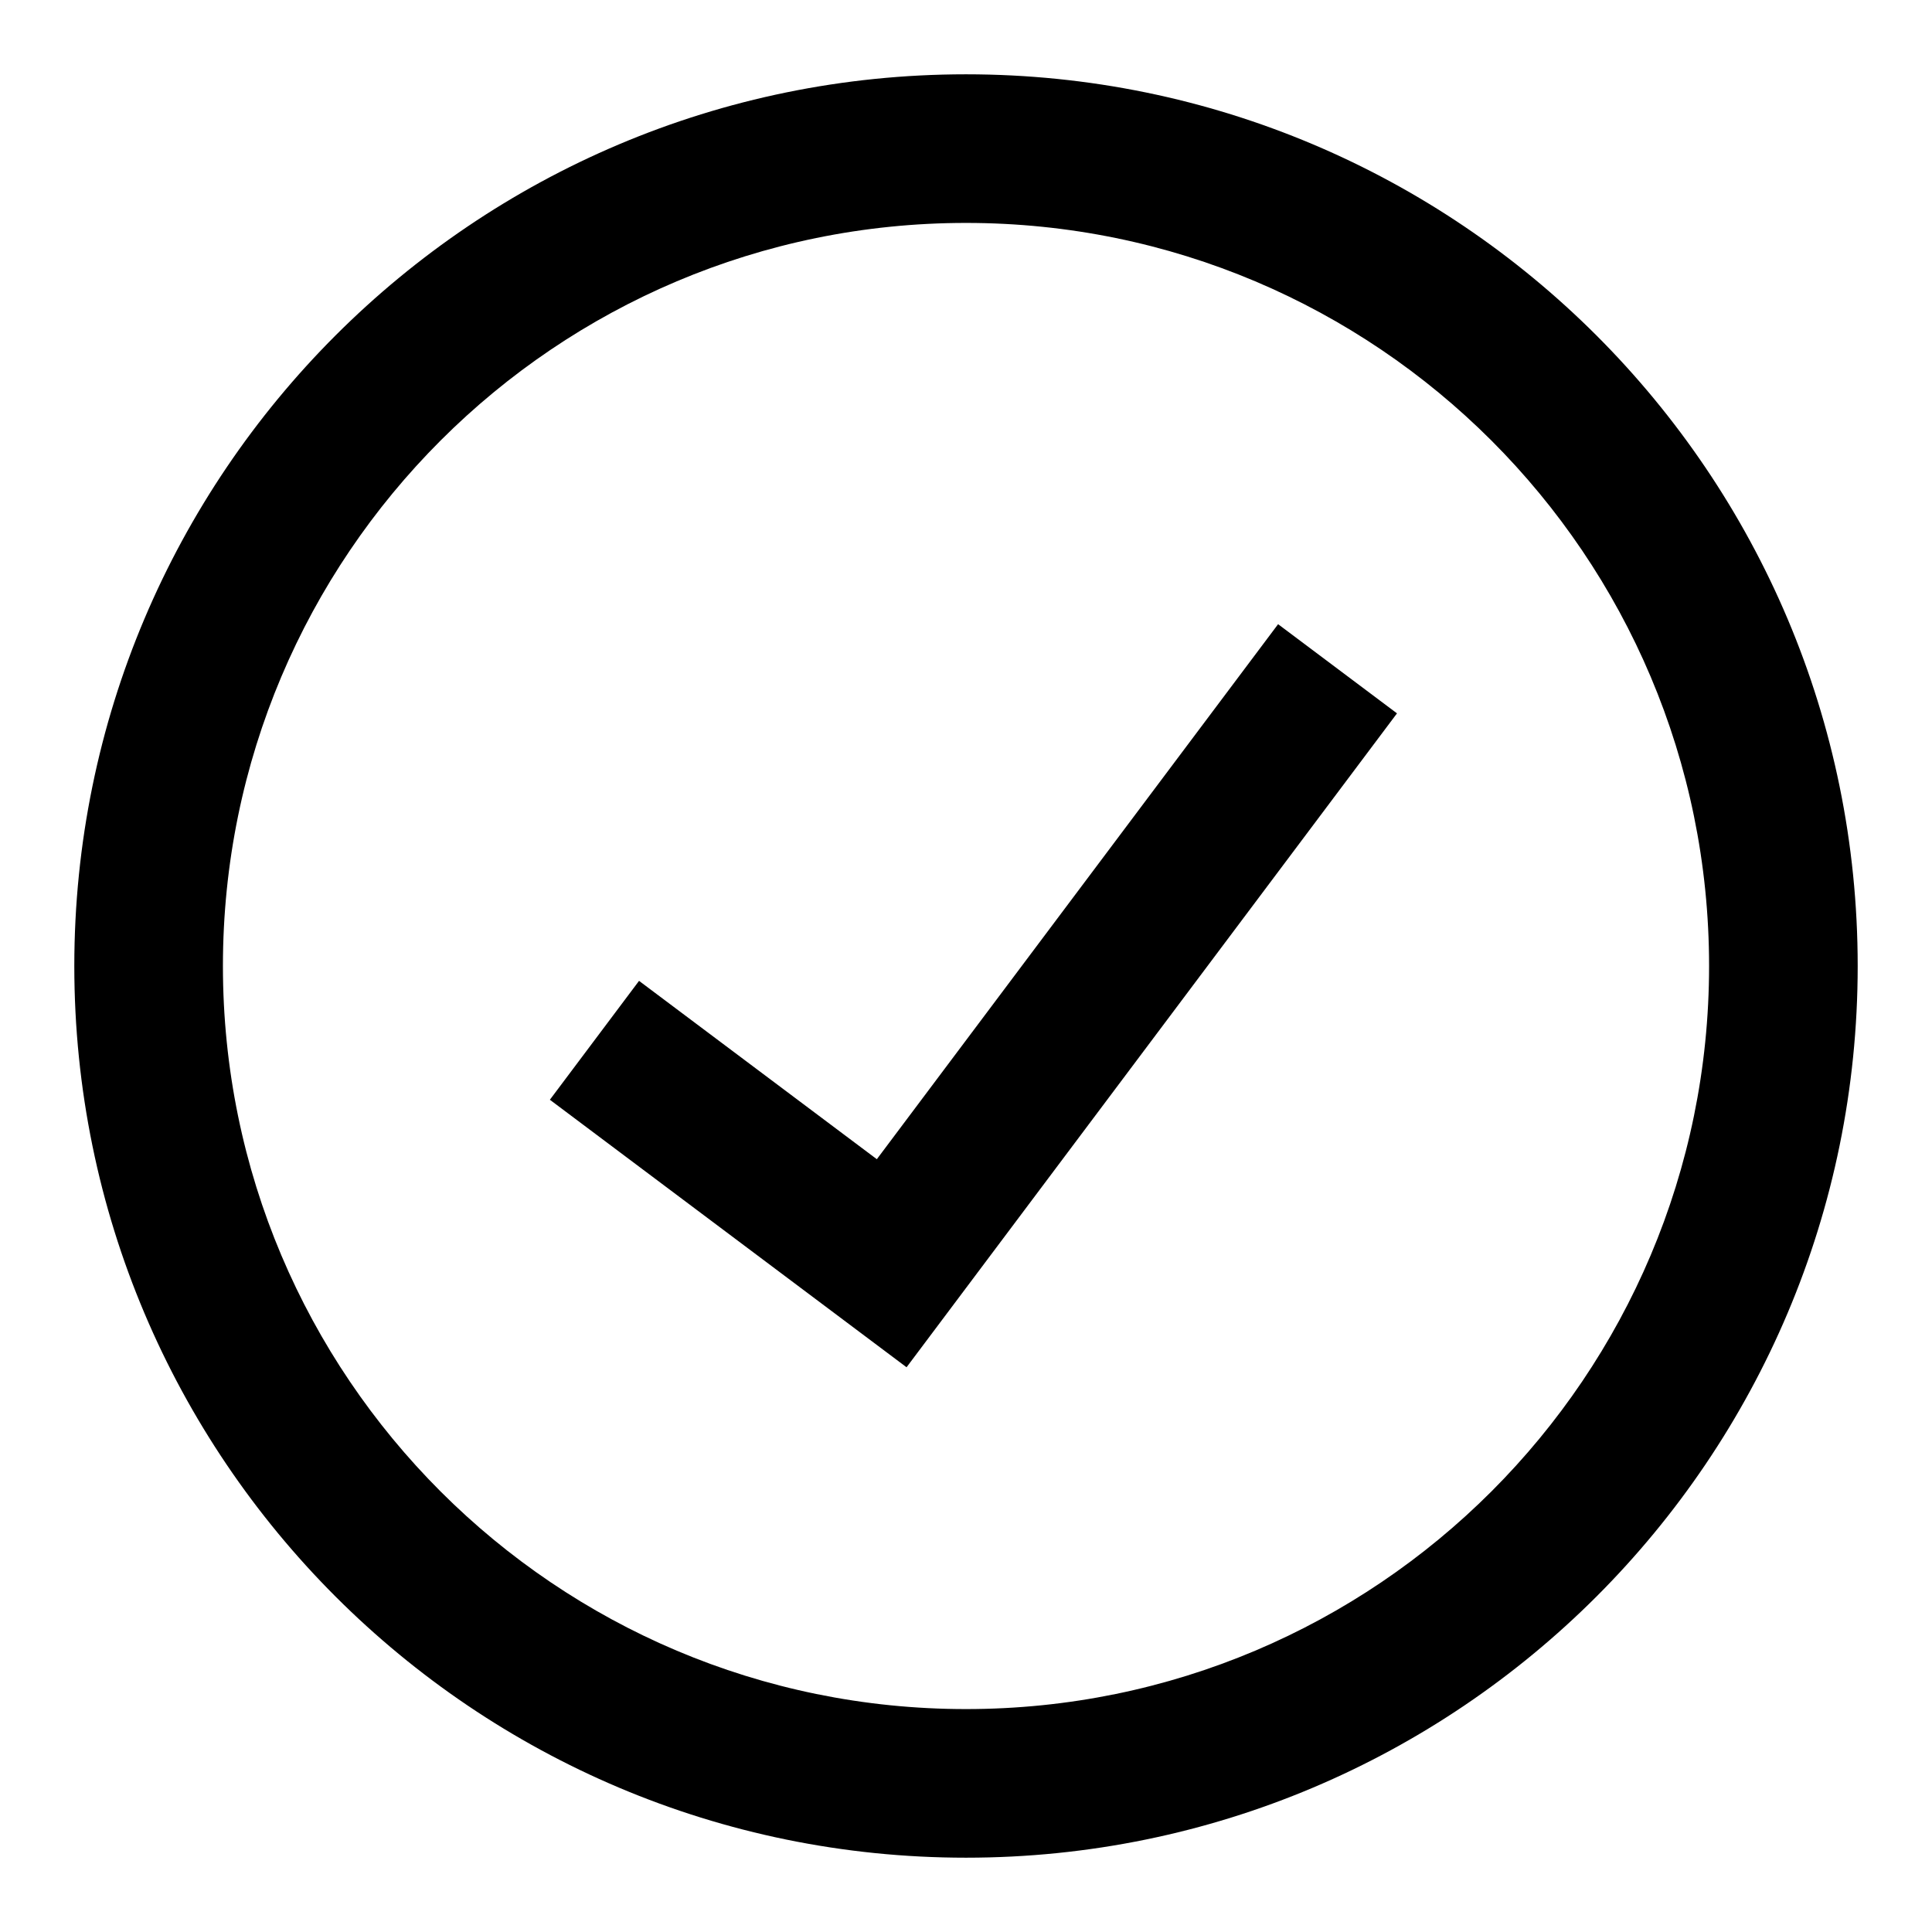
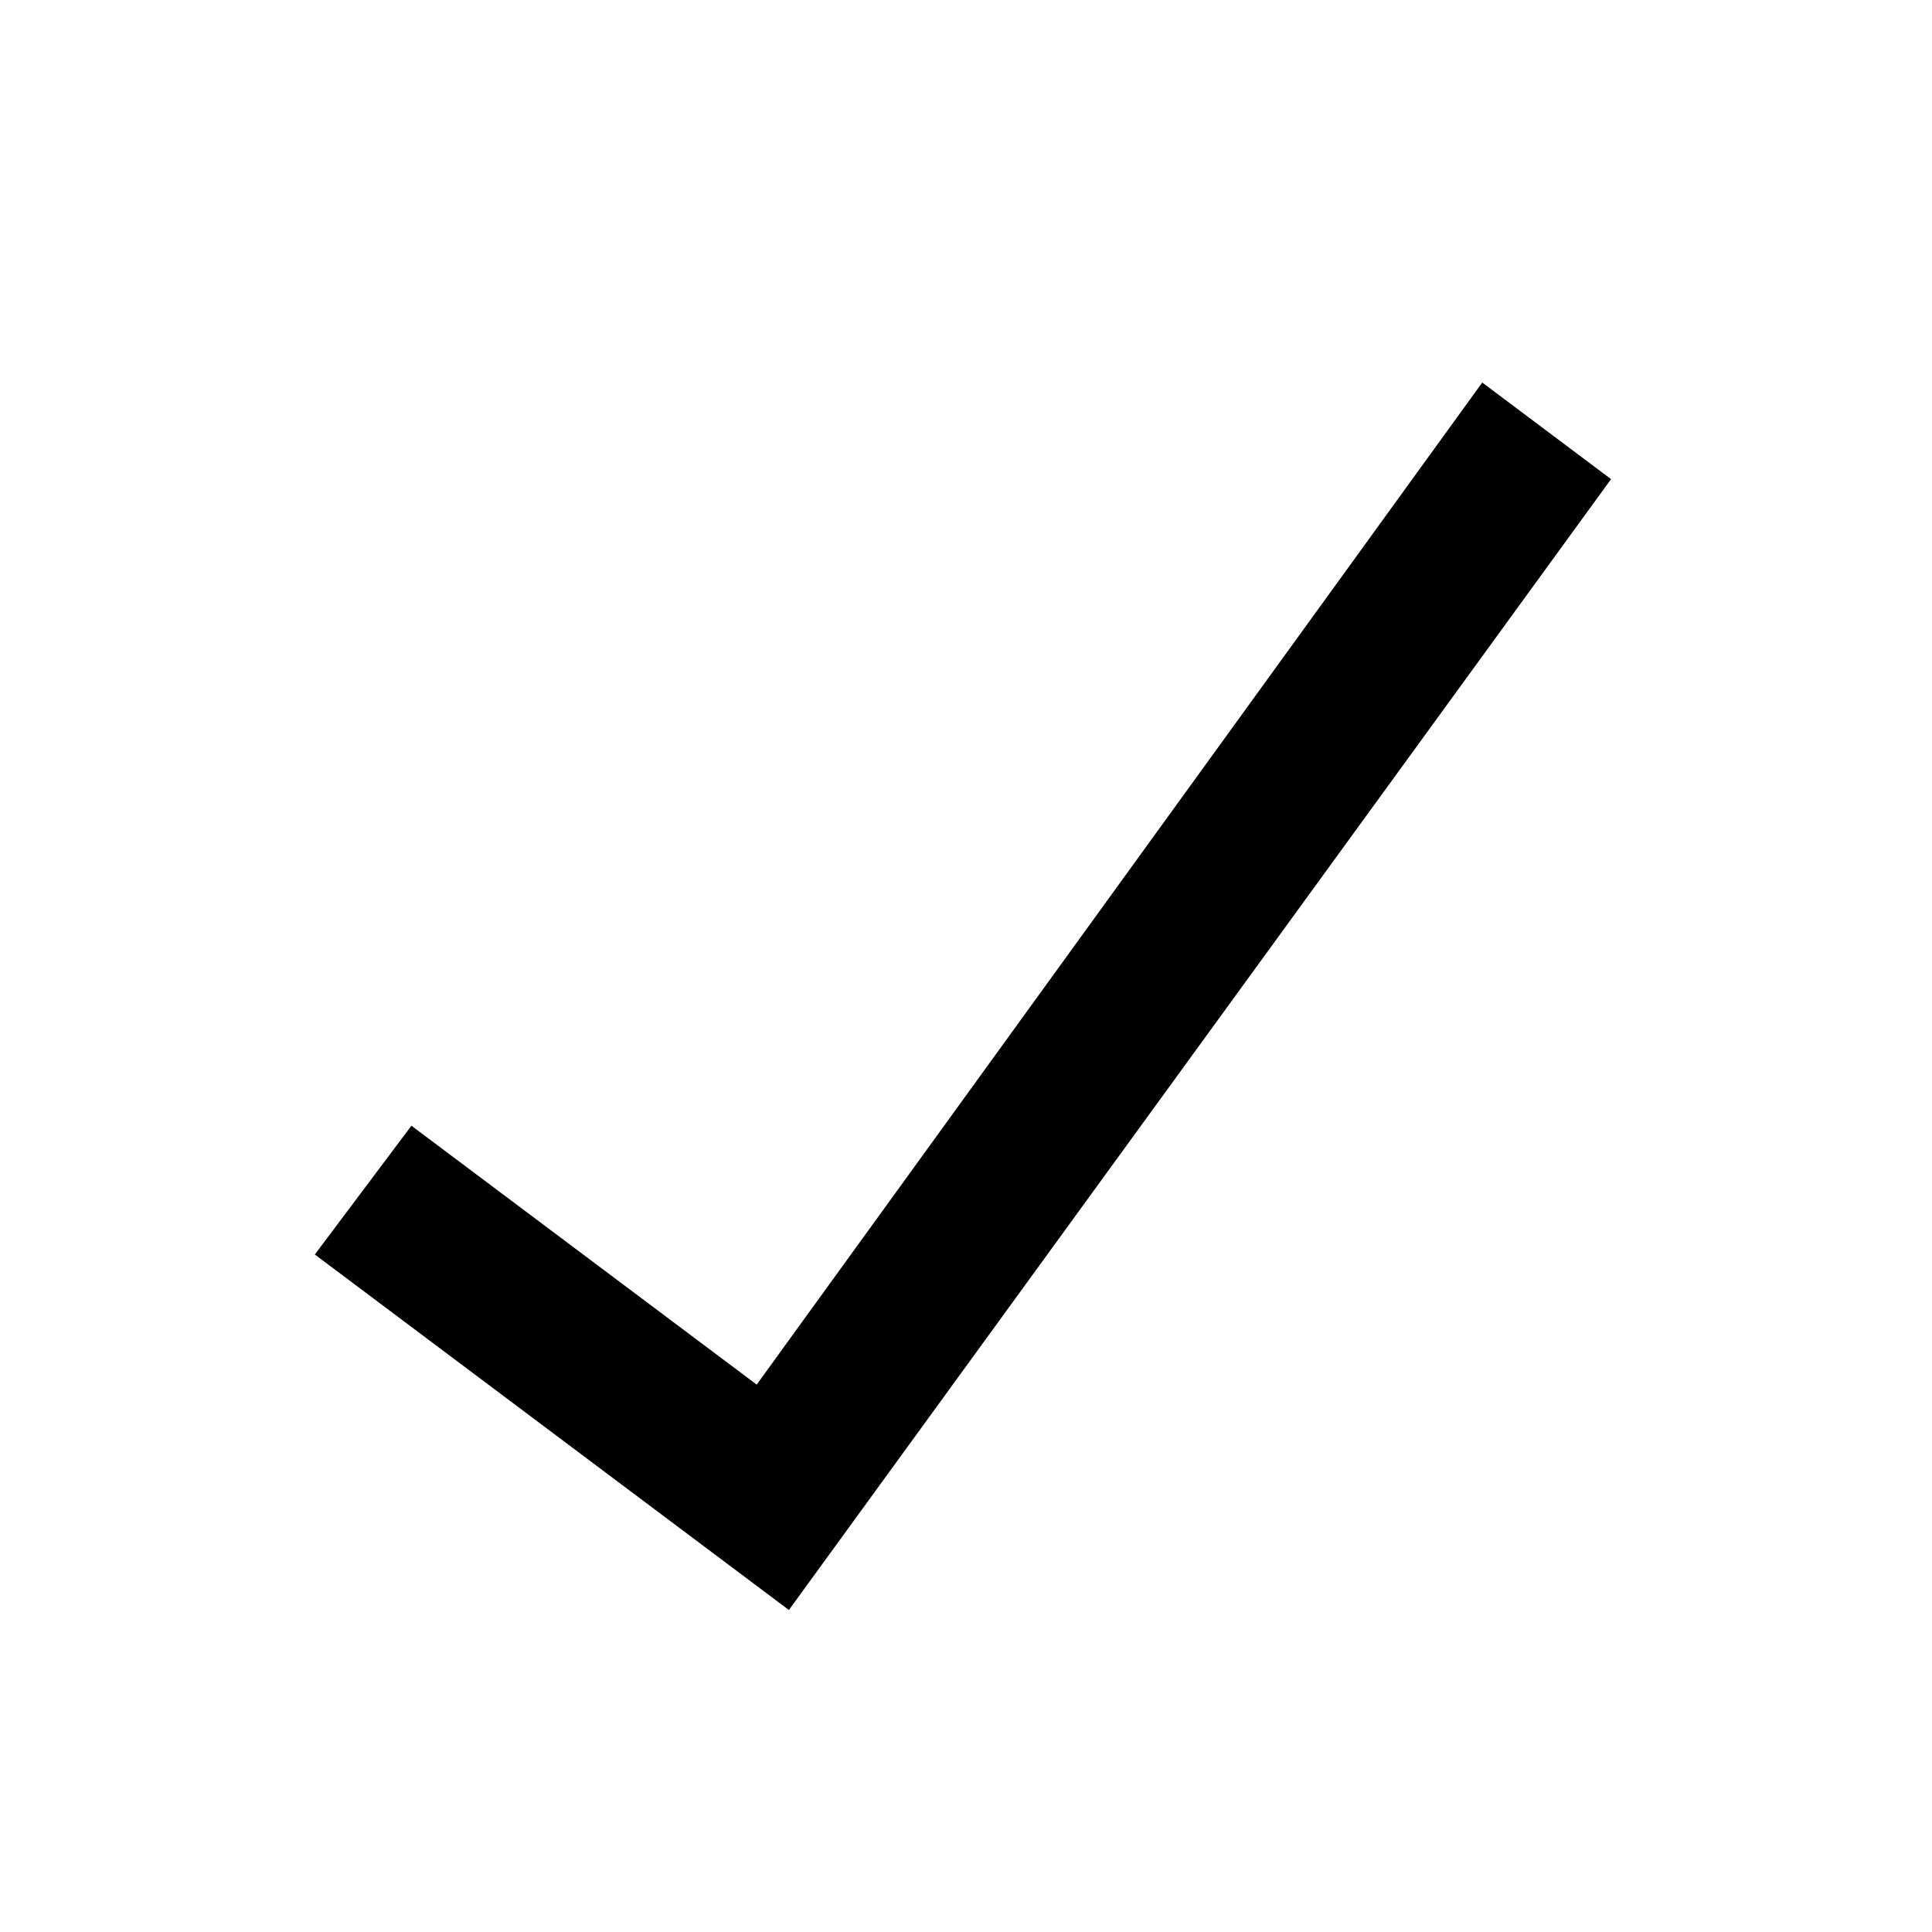
- <svg xmlns="http://www.w3.org/2000/svg" width="26" height="26" viewBox="0 0 26 26">
-   <path d="M16.2,7.4 L17.8,8.6 L11.2,17.4 L6.4,13.8 L7.6,12.2 L10.8,14.6 L16.2,7.4 Z M12,24 C5.373,24 0,18.627 0,12 C0,5.373 5.373,0 12,0 C18.627,0 24,5.373 24,12 C24,18.627 18.627,24 12,24 Z M12,22 C17.523,22 22,17.523 22,12 C22,6.477 17.523,2 12,2 C6.477,2 2,6.477 2,12 C2,17.523 6.477,22 12,22 Z" transform="translate(1 1)" />
+ <svg xmlns="http://www.w3.org/2000/svg" width="24" height="24" viewBox="0 0 24 24">
+   <polygon points="15.413 .752 17.013 1.952 6.8 16 .911 11.584 2.111 9.984 6.4 13.2" transform="translate(3 4)" />
</svg>
